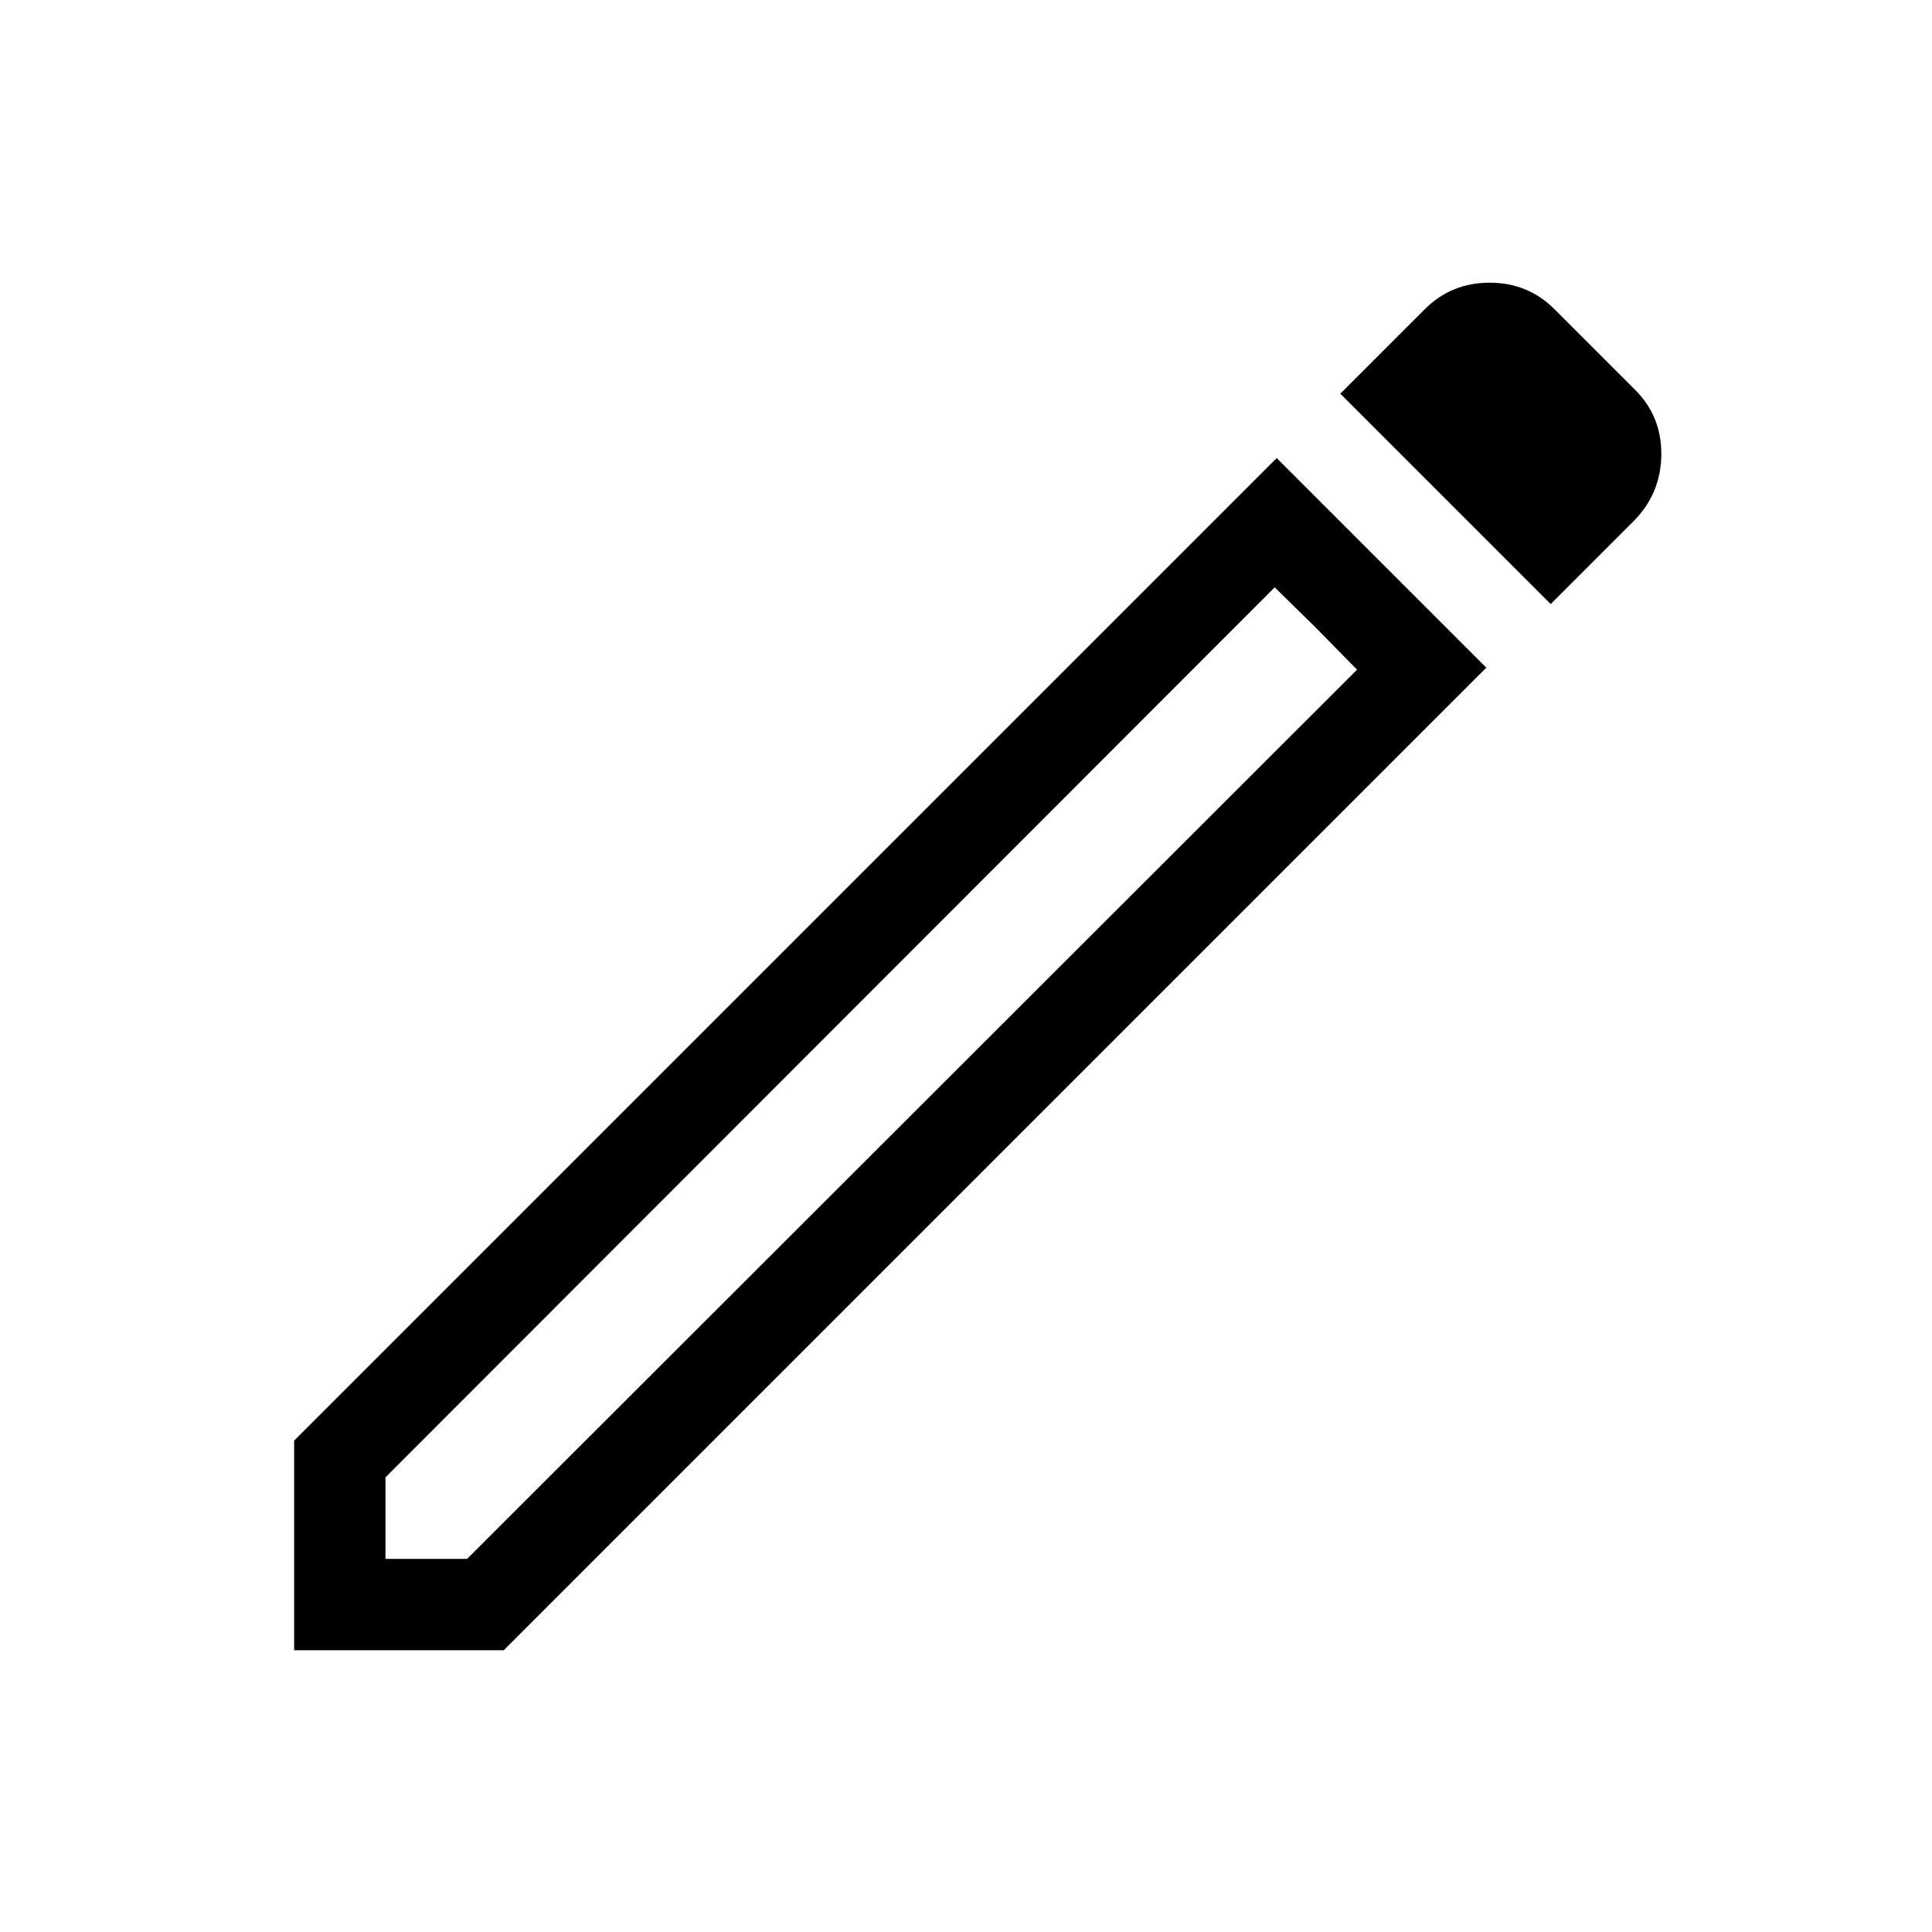
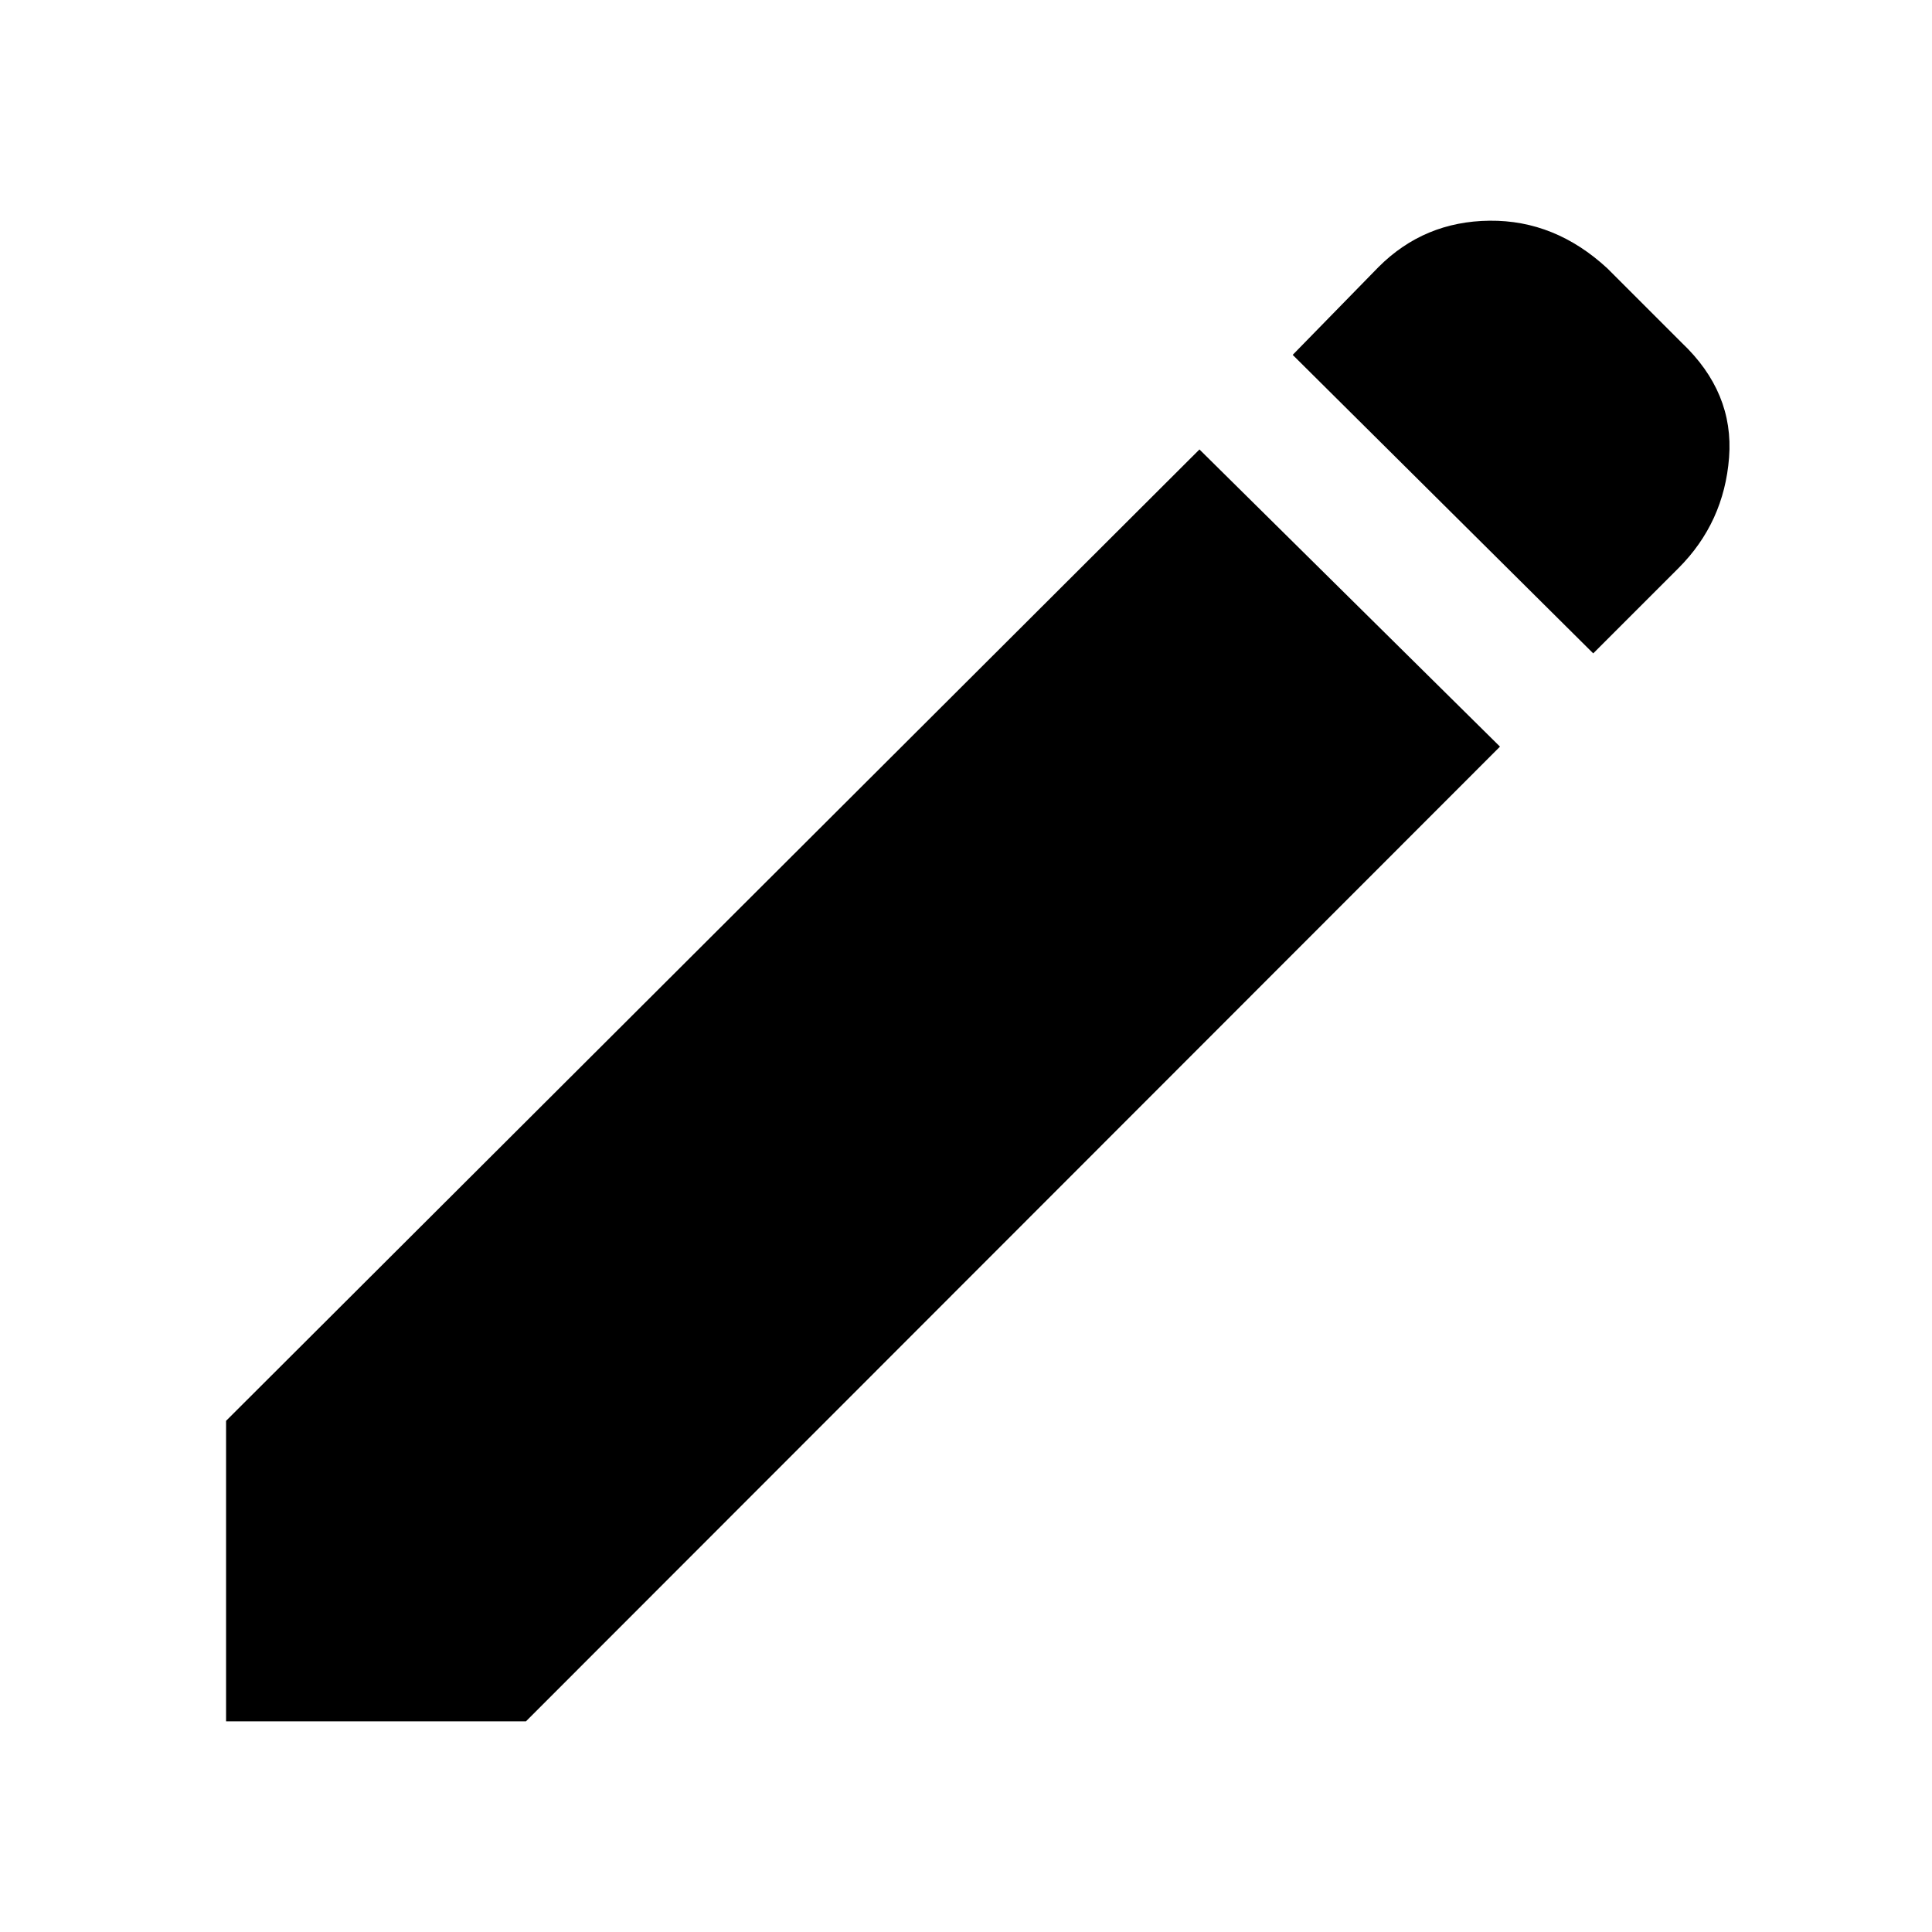
- <svg xmlns="http://www.w3.org/2000/svg" height="48" viewBox="0 -960 960 960" width="48">
-   <path d="M191.539-185.385h40.539l442.23-441.846-40.923-40.923-441.846 442.231v40.538Zm578.998-474.461L666-764.382l42-42q13.154-13.154 32.192-13.154t32.191 13.154l40.154 40.153q13.153 13.154 12.961 32.192-.192 19.038-13.346 32.576l-41.615 41.615Zm-32 31.615-488.229 488.23H146.156v-104.153l488.229-488.229 104.152 104.152Zm-84.69-19.846-20.462-20.077 40.923 40.923-20.461-20.846Z" />
+ <svg xmlns="http://www.w3.org/2000/svg" height="40" viewBox="0 -960 960 960" width="40">
+   <path d="M791.667-635.335 642.335-783.667l42.666-43.666q22.667-22.667 55.166-23 32.5-.333 58.5 23.666l37 37q25.999 24.667 23.499 57T834-677.668l-42.333 42.333Zm-46.333 46.333L261.332-104.667H112.334v-149.332l483.668-482.668 149.332 147.665Z" />
</svg>
